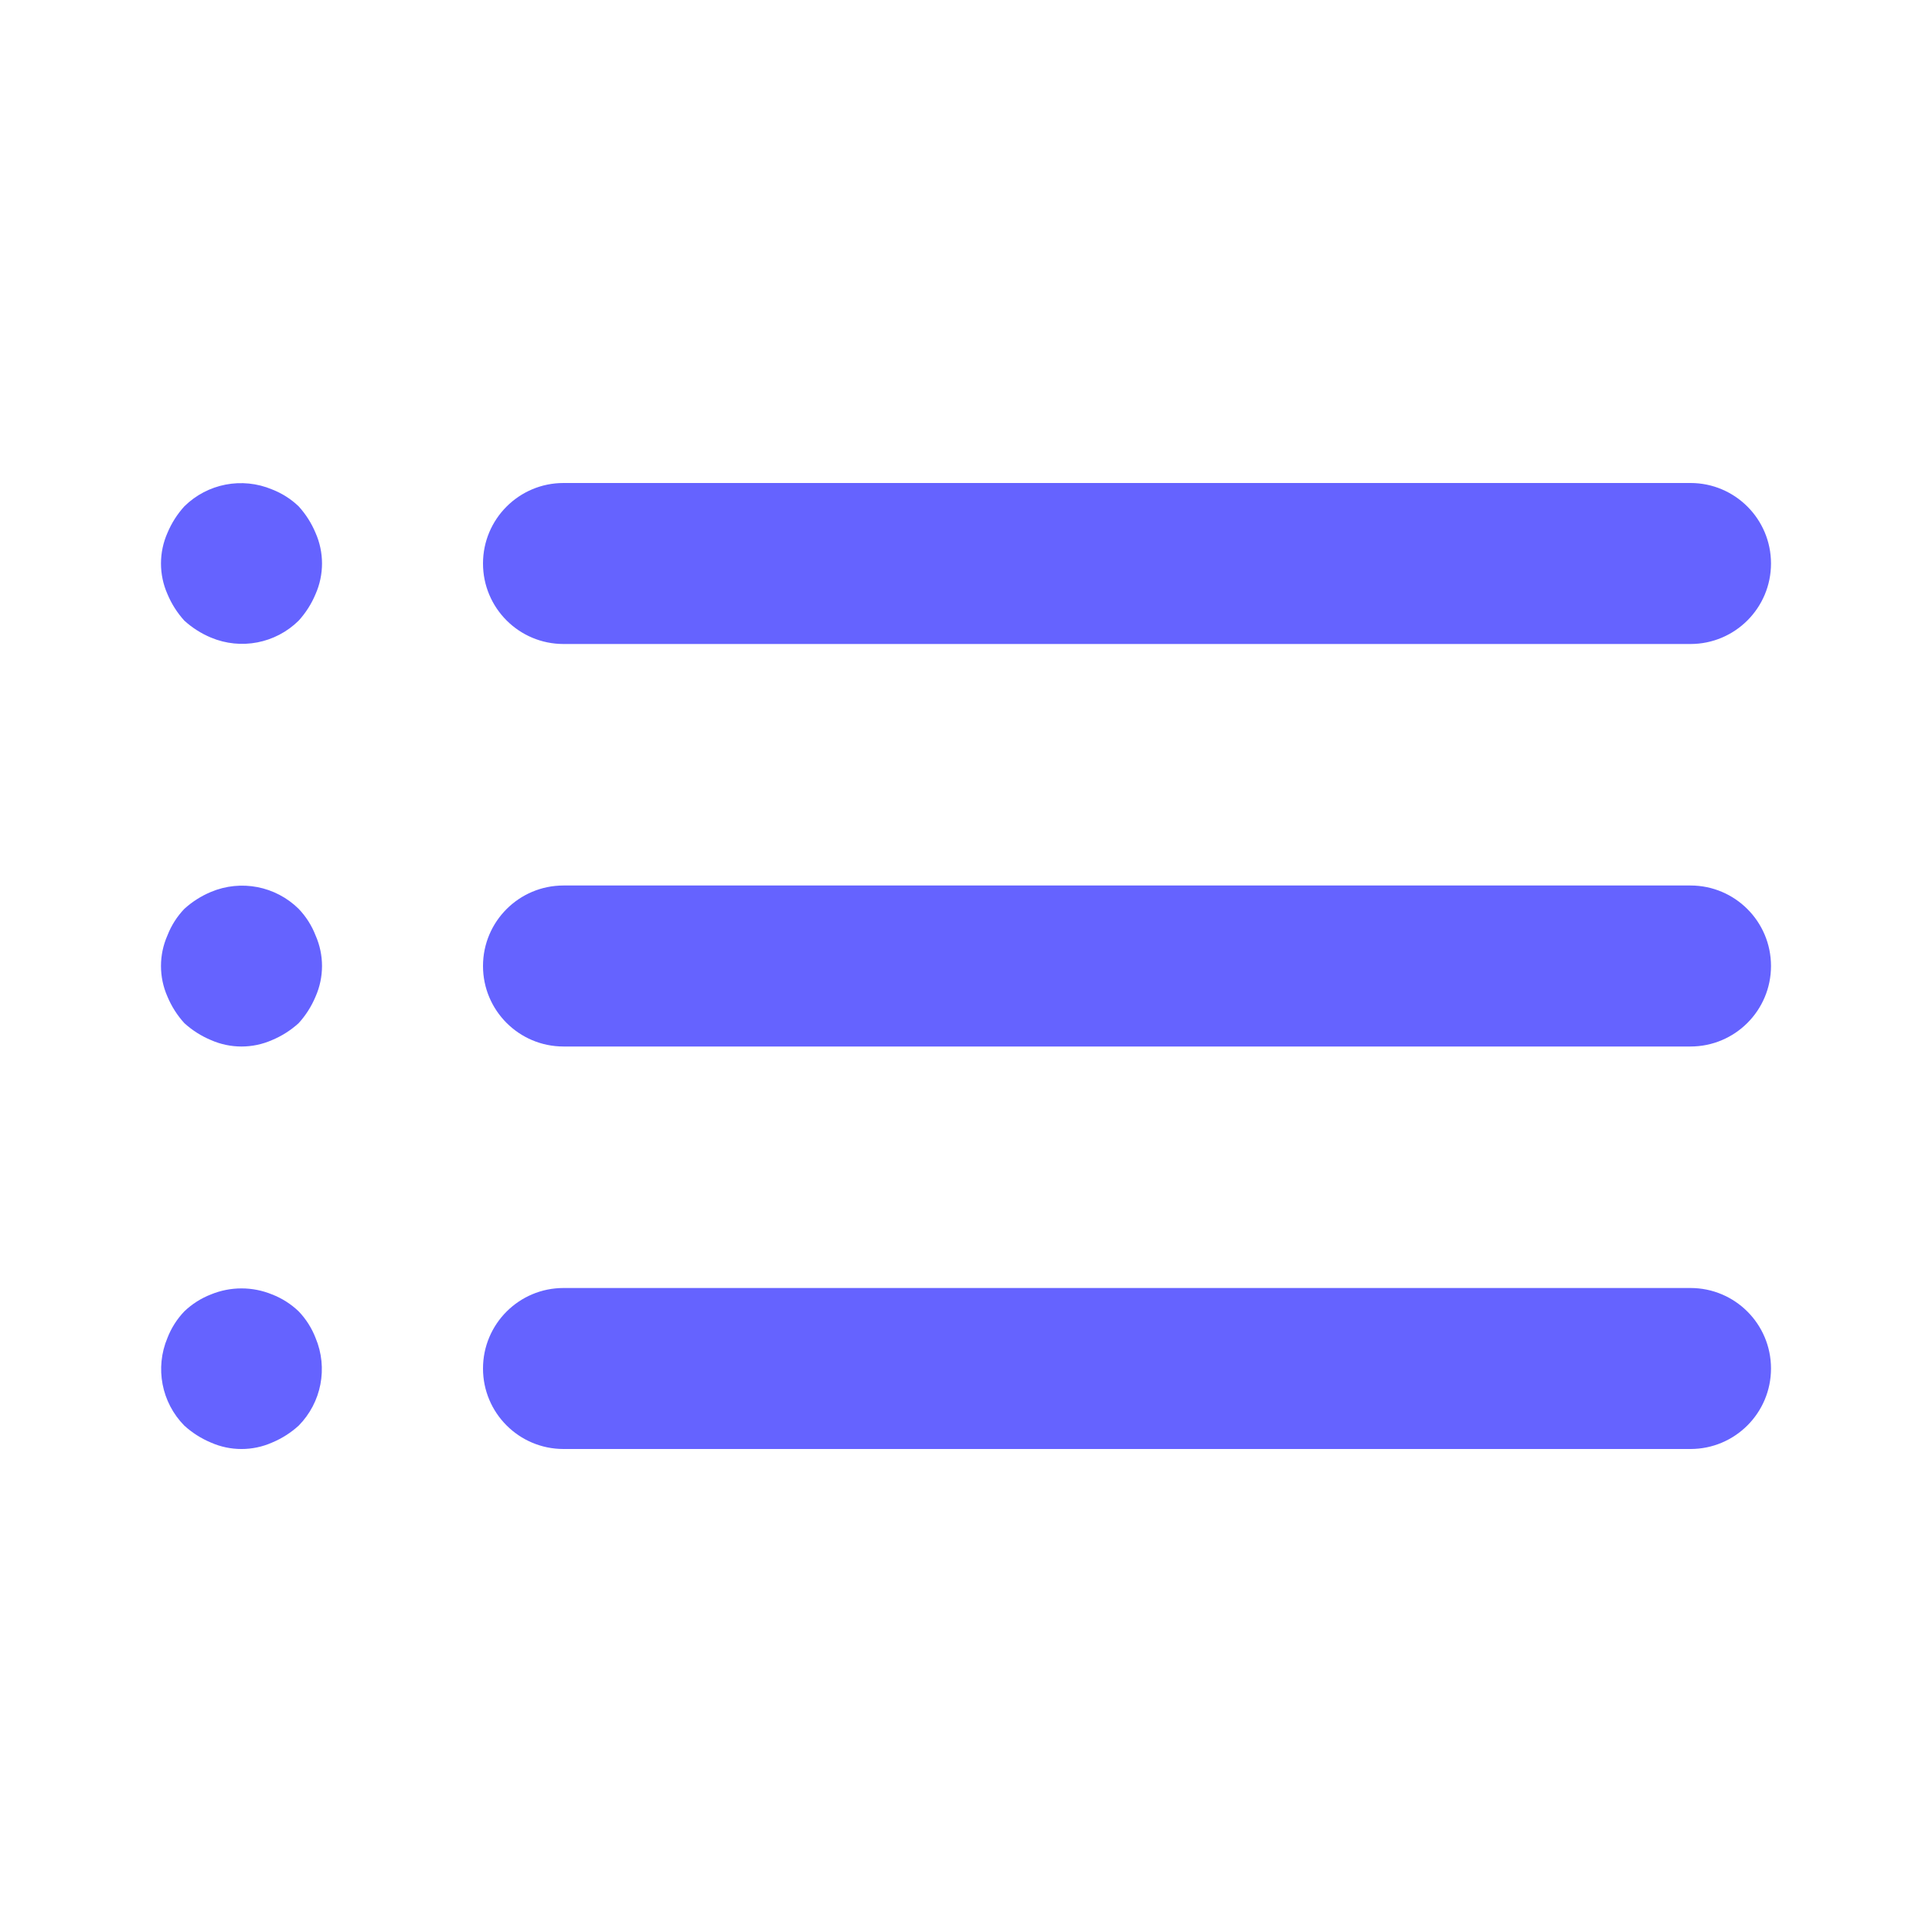
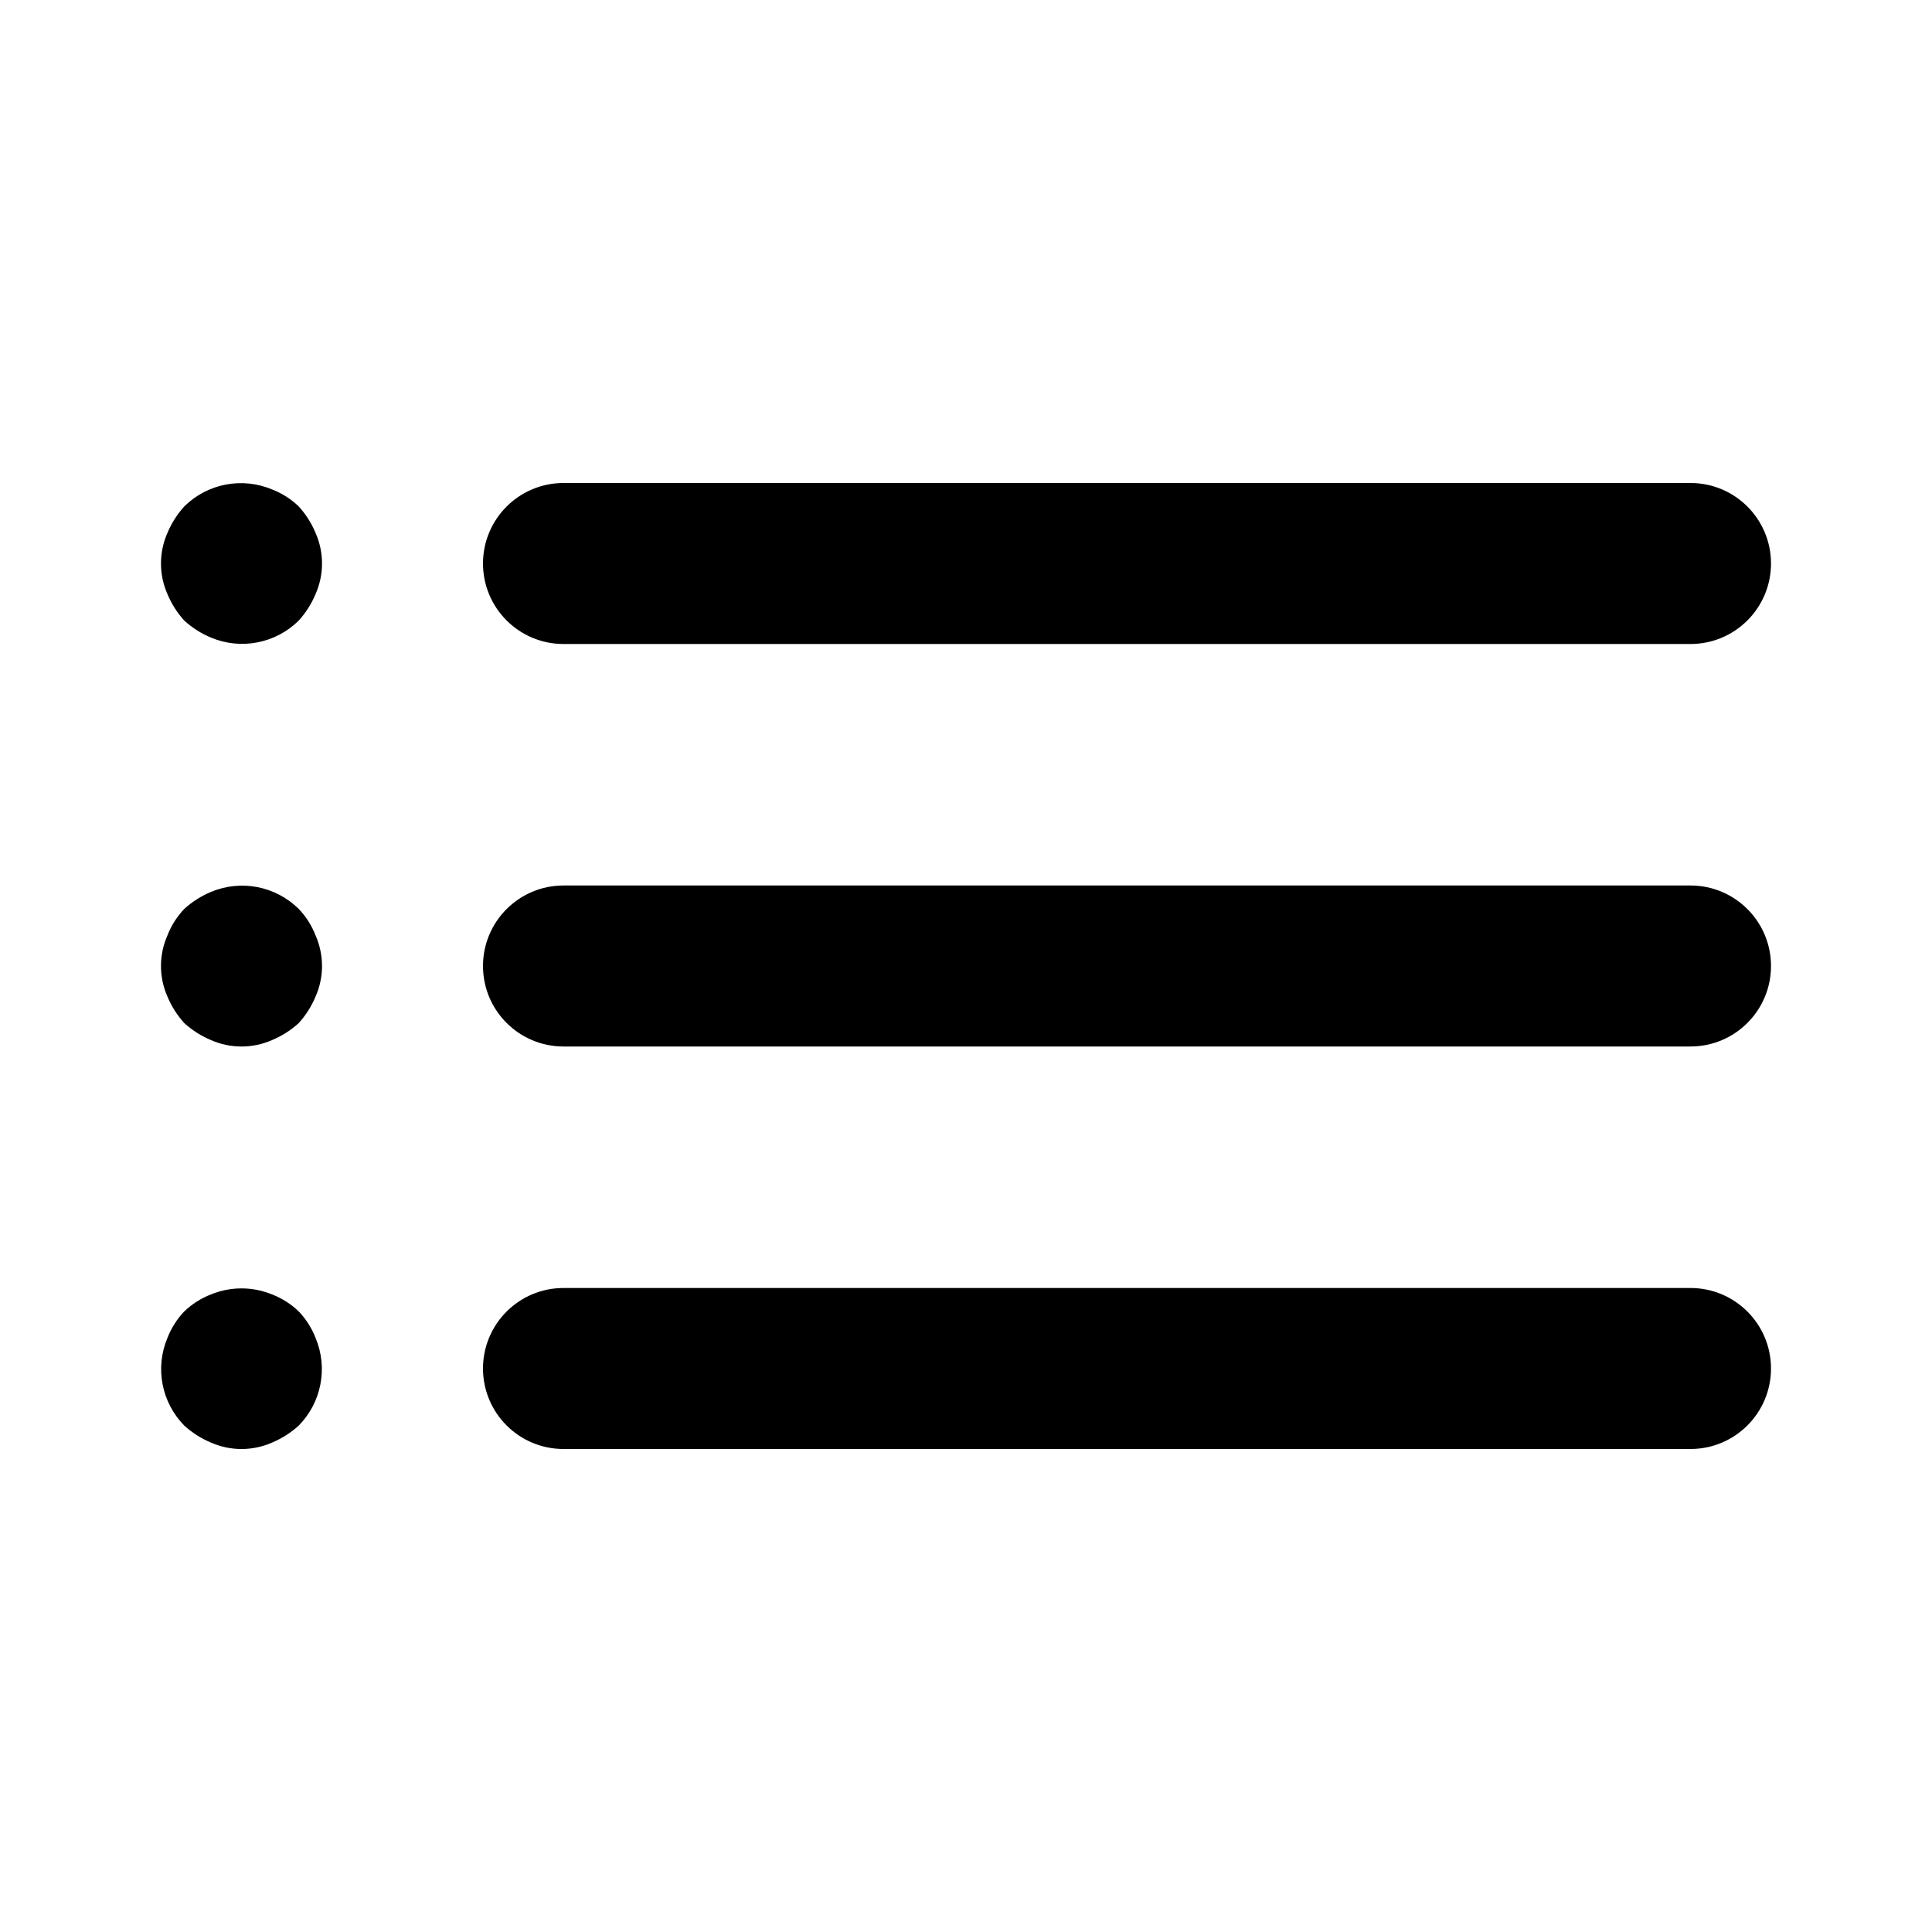
<svg xmlns="http://www.w3.org/2000/svg" viewBox="0 0 24 24">
-   <path fill="#6563ff" d="M3.71,16.29a1,1,0,0,0-.33-.21,1,1,0,0,0-.76,0,1,1,0,0,0-.33.21,1,1,0,0,0-.21.33,1,1,0,0,0,.21,1.09,1.15,1.15,0,0,0,.33.21.94.94,0,0,0,.76,0,1.15,1.15,0,0,0,.33-.21,1,1,0,0,0,.21-1.09A1,1,0,0,0,3.71,16.29ZM7,8H21a1,1,0,0,0,0-2H7A1,1,0,0,0,7,8ZM3.71,11.29a1,1,0,0,0-1.09-.21,1.15,1.15,0,0,0-.33.21,1,1,0,0,0-.21.33.94.94,0,0,0,0,.76,1.15,1.15,0,0,0,.21.33,1.15,1.15,0,0,0,.33.21.94.94,0,0,0,.76,0,1.15,1.15,0,0,0,.33-.21,1.15,1.15,0,0,0,.21-.33.94.94,0,0,0,0-.76A1,1,0,0,0,3.71,11.29ZM21,11H7a1,1,0,0,0,0,2H21a1,1,0,0,0,0-2ZM3.71,6.29a1,1,0,0,0-.33-.21,1,1,0,0,0-1.09.21,1.15,1.15,0,0,0-.21.33.94.94,0,0,0,0,.76,1.15,1.15,0,0,0,.21.33,1.15,1.15,0,0,0,.33.21,1,1,0,0,0,1.09-.21,1.15,1.15,0,0,0,.21-.33.94.94,0,0,0,0-.76A1.15,1.15,0,0,0,3.71,6.29ZM21,16H7a1,1,0,0,0,0,2H21a1,1,0,0,0,0-2Z" />
+   <path d="M3.71,16.29a1,1,0,0,0-.33-.21,1,1,0,0,0-.76,0,1,1,0,0,0-.33.21,1,1,0,0,0-.21.33,1,1,0,0,0,.21,1.09,1.15,1.15,0,0,0,.33.21.94.94,0,0,0,.76,0,1.15,1.15,0,0,0,.33-.21,1,1,0,0,0,.21-1.09A1,1,0,0,0,3.71,16.29ZM7,8H21a1,1,0,0,0,0-2H7A1,1,0,0,0,7,8ZM3.71,11.29a1,1,0,0,0-1.09-.21,1.15,1.15,0,0,0-.33.21,1,1,0,0,0-.21.33.94.94,0,0,0,0,.76,1.15,1.15,0,0,0,.21.33,1.15,1.15,0,0,0,.33.21.94.94,0,0,0,.76,0,1.15,1.15,0,0,0,.33-.21,1.15,1.15,0,0,0,.21-.33.94.94,0,0,0,0-.76A1,1,0,0,0,3.71,11.29ZM21,11H7a1,1,0,0,0,0,2H21a1,1,0,0,0,0-2ZM3.71,6.29a1,1,0,0,0-.33-.21,1,1,0,0,0-1.09.21,1.15,1.15,0,0,0-.21.33.94.94,0,0,0,0,.76,1.15,1.15,0,0,0,.21.33,1.15,1.15,0,0,0,.33.21,1,1,0,0,0,1.09-.21,1.15,1.15,0,0,0,.21-.33.94.94,0,0,0,0-.76A1.15,1.15,0,0,0,3.71,6.29ZM21,16H7a1,1,0,0,0,0,2H21a1,1,0,0,0,0-2Z" />
</svg>
